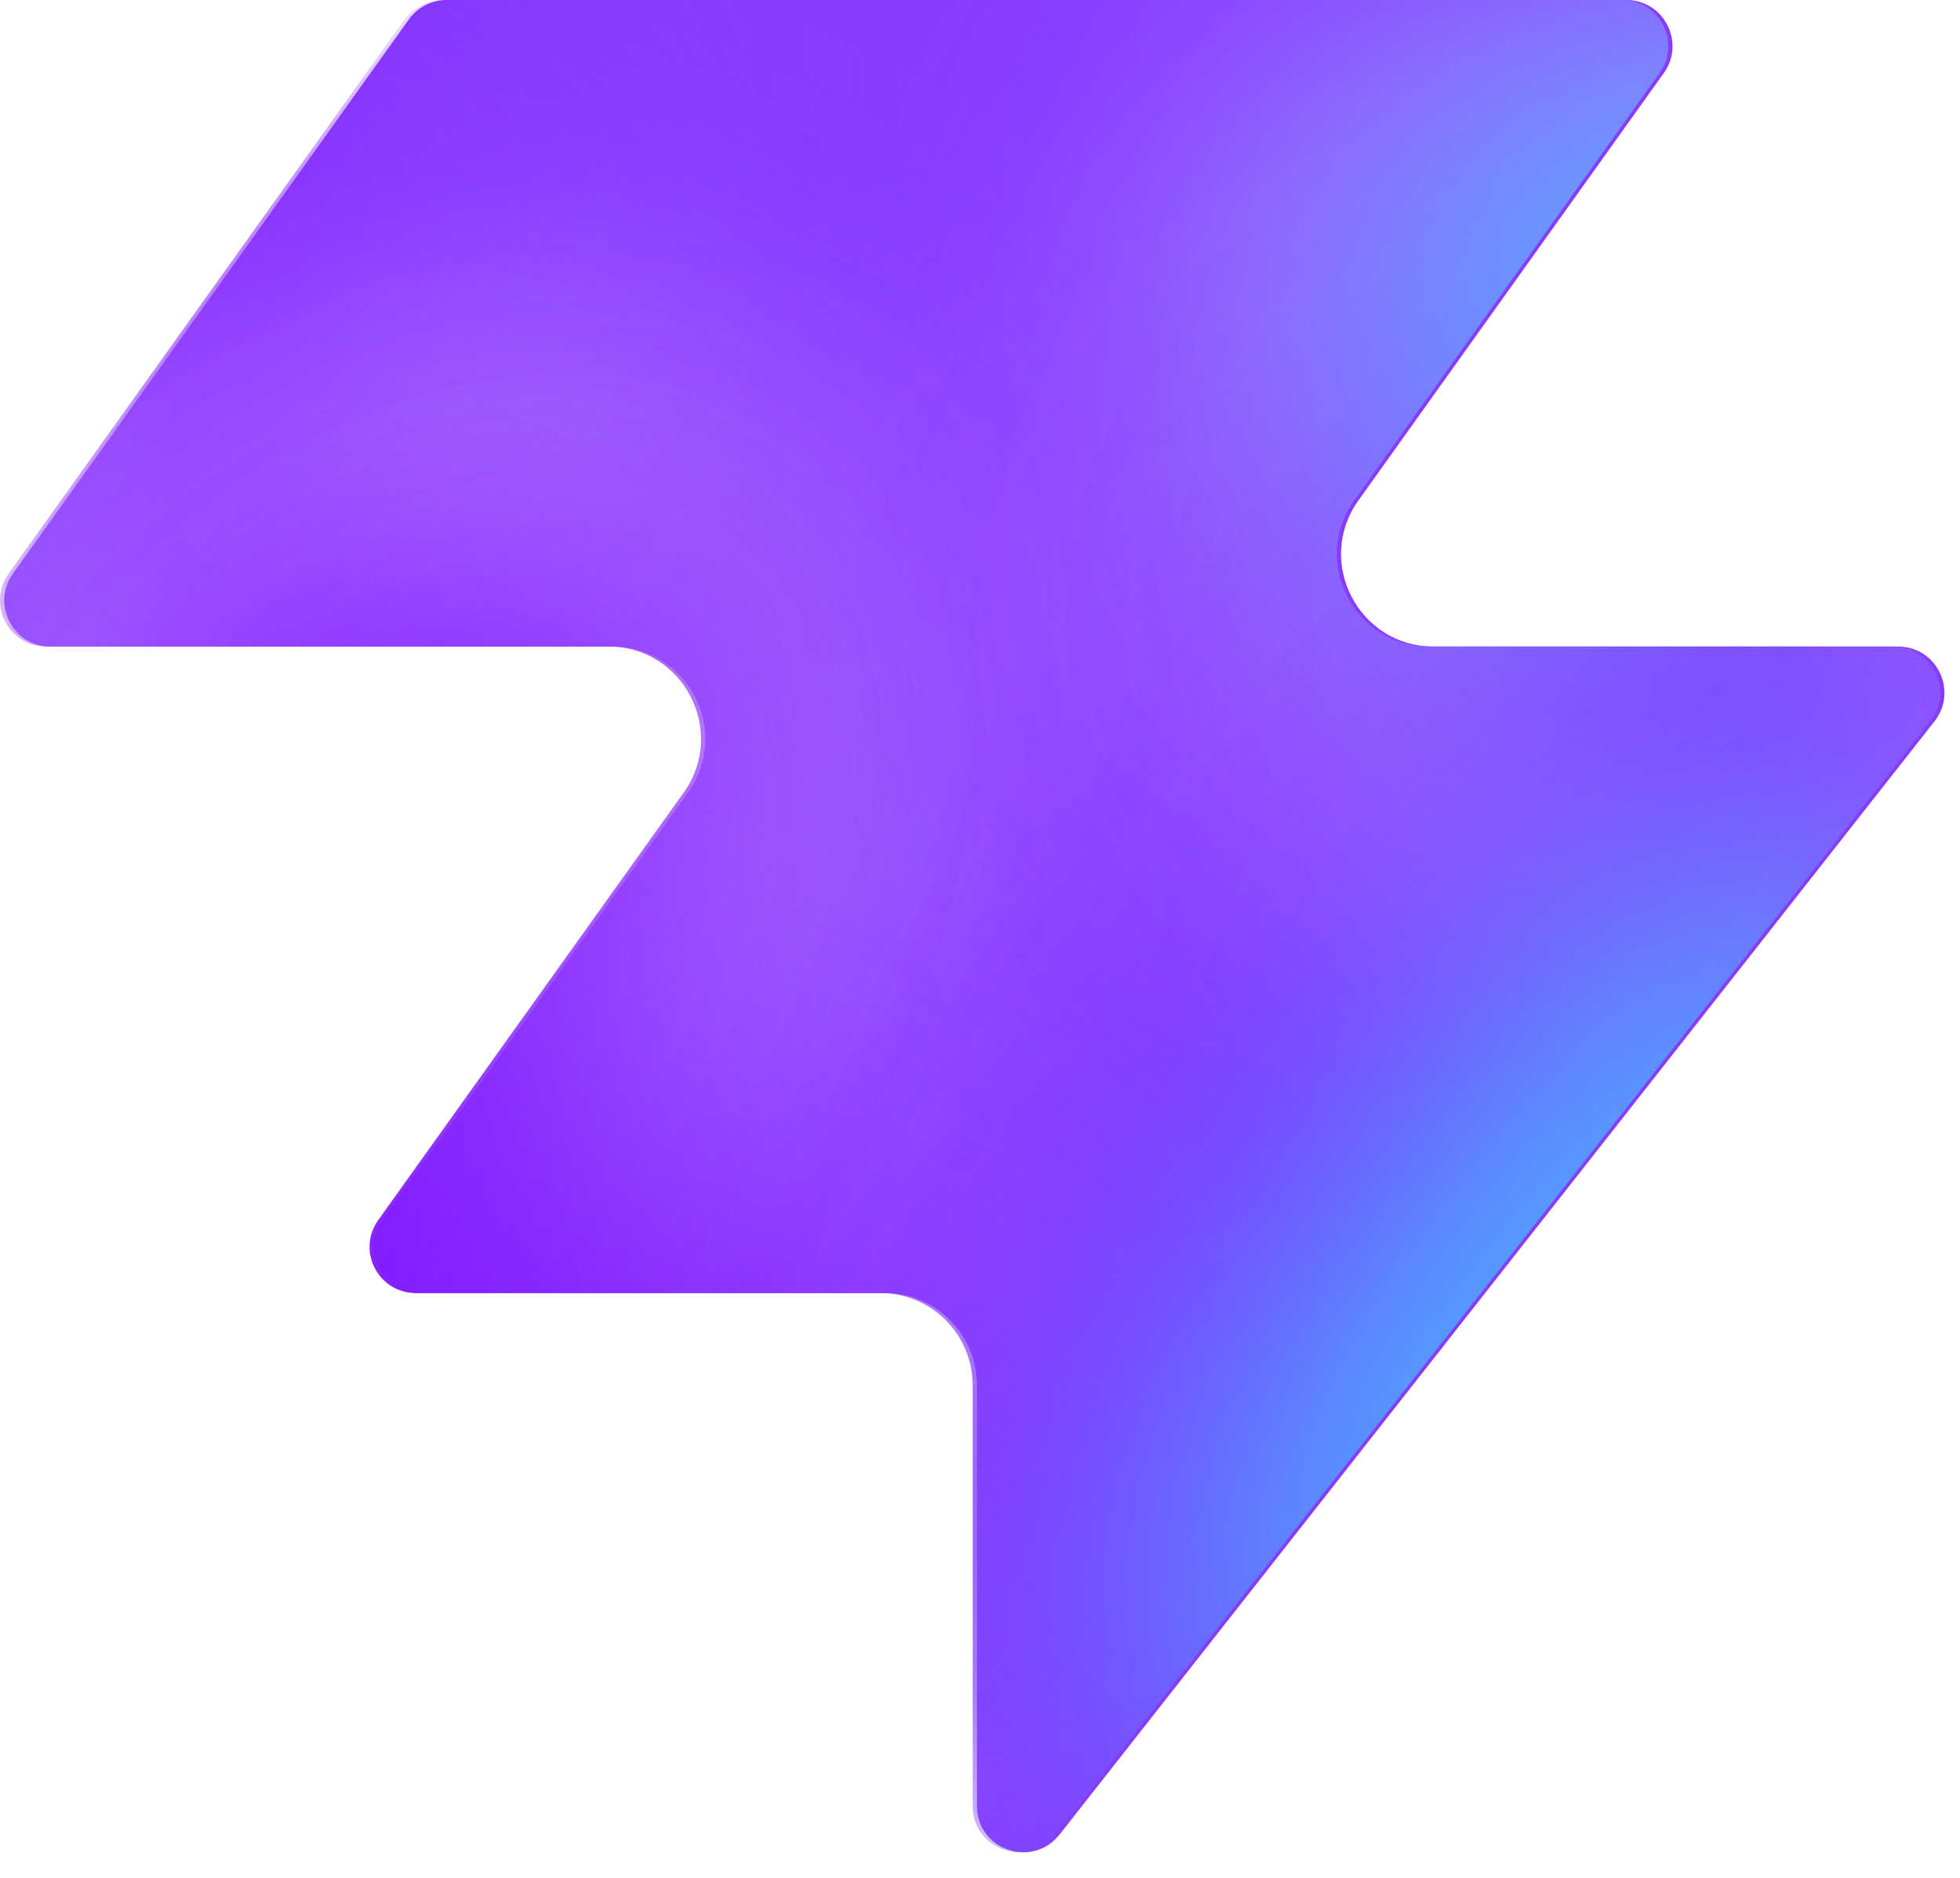
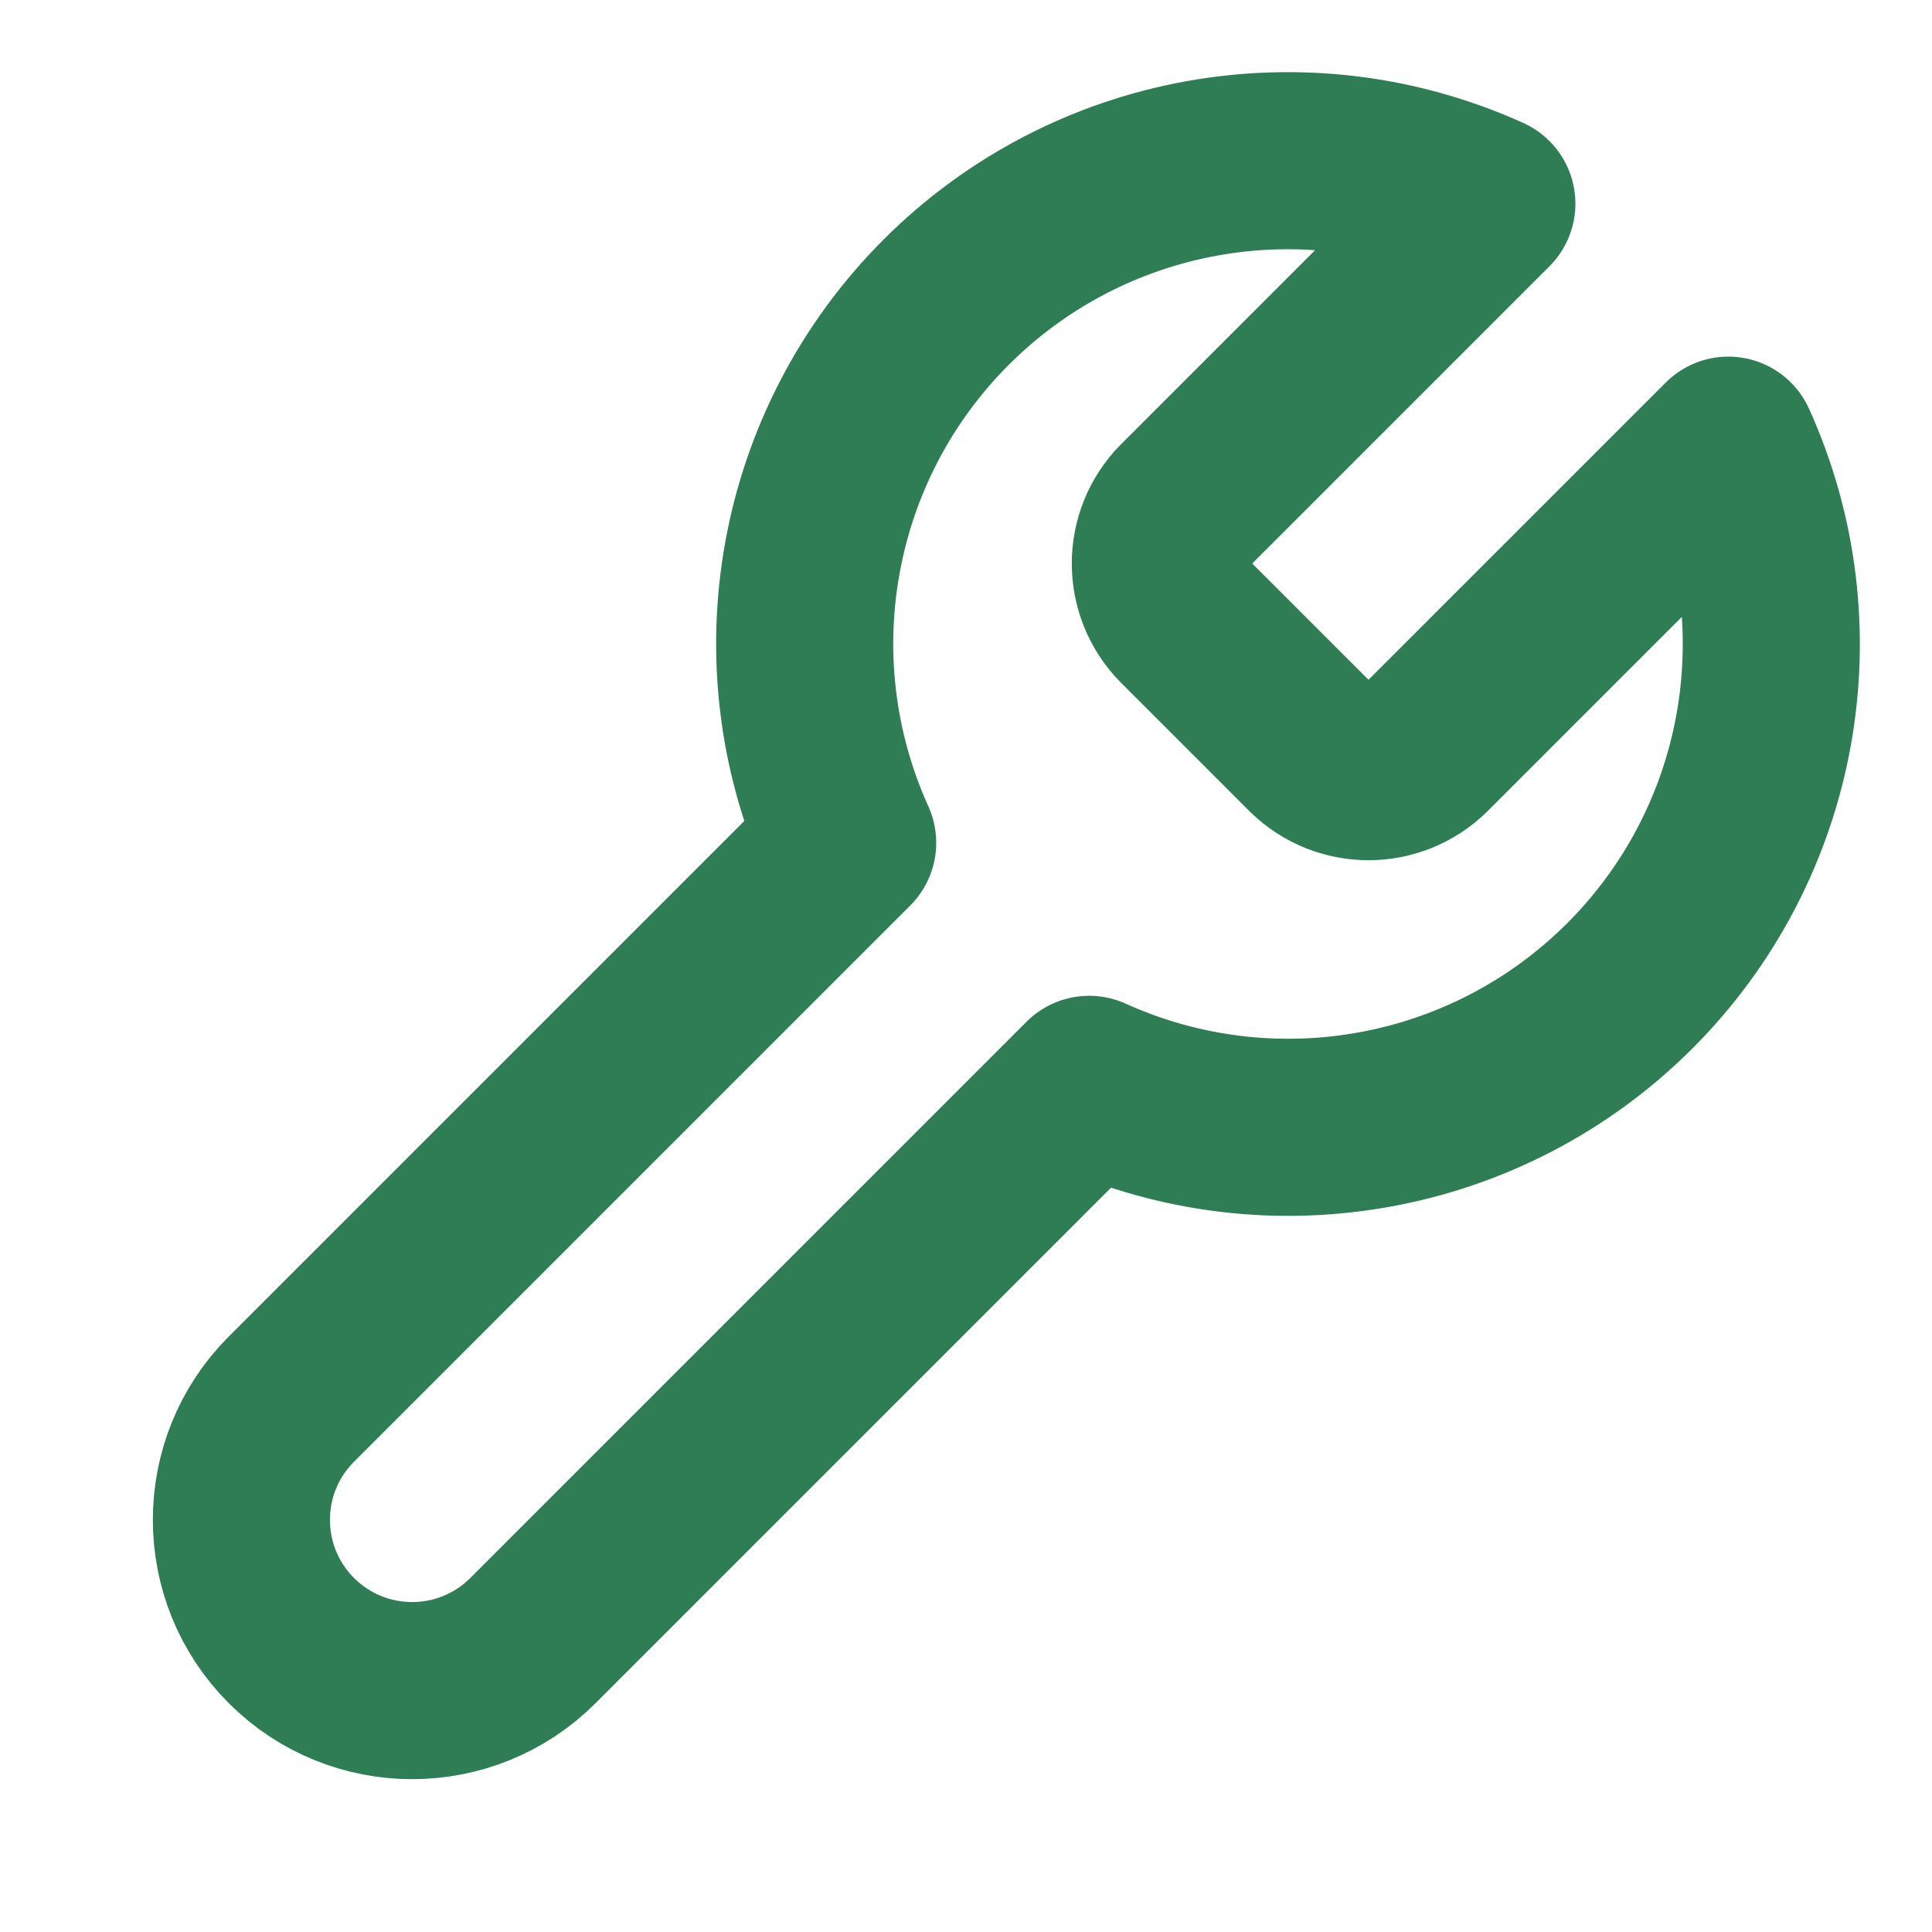
- <svg xmlns="http://www.w3.org/2000/svg" width="48" height="46" fill="none" viewBox="0 0 48 46">
-   <path fill="#863bff" d="M25.946 44.938c-.664.845-2.021.375-2.021-.698V33.937a2.26 2.26 0 0 0-2.262-2.262H10.287c-.92 0-1.456-1.04-.92-1.788l7.48-10.471c1.07-1.497 0-3.578-1.842-3.578H1.237c-.92 0-1.456-1.04-.92-1.788L10.013.474c.214-.297.556-.474.92-.474h28.894c.92 0 1.456 1.04.92 1.788l-7.48 10.471c-1.07 1.498 0 3.579 1.842 3.579h11.377c.943 0 1.473 1.088.89 1.83L25.947 44.94z" style="fill:#863bff;fill:color(display-p3 .525 .23 1);fill-opacity:1" />
-   <mask id="a" width="48" height="46" x="0" y="0" maskUnits="userSpaceOnUse" style="mask-type:alpha">
-     <path fill="#000" d="M25.842 44.938c-.664.844-2.021.375-2.021-.698V33.937a2.26 2.26 0 0 0-2.262-2.262H10.183c-.92 0-1.456-1.04-.92-1.788l7.48-10.471c1.07-1.498 0-3.579-1.842-3.579H1.133c-.92 0-1.456-1.04-.92-1.787L9.91.473c.214-.297.556-.474.92-.474h28.894c.92 0 1.456 1.04.92 1.788l-7.48 10.471c-1.07 1.498 0 3.578 1.842 3.578h11.377c.943 0 1.473 1.088.89 1.832L25.843 44.94z" style="fill:#000;fill-opacity:1" />
-   </mask>
-   <g mask="url(#a)">
-     <g filter="url(#b)">
-       <ellipse cx="5.508" cy="14.704" fill="#ede6ff" rx="5.508" ry="14.704" style="fill:#ede6ff;fill:color(display-p3 .927 .903 1);fill-opacity:1" transform="matrix(.00324 1 1 -.00324 -4.47 31.516)" />
-     </g>
-     <g filter="url(#c)">
-       <ellipse cx="10.399" cy="29.851" fill="#ede6ff" rx="10.399" ry="29.851" style="fill:#ede6ff;fill:color(display-p3 .927 .903 1);fill-opacity:1" transform="matrix(.00324 1 1 -.00324 -39.328 7.883)" />
-     </g>
-     <g filter="url(#d)">
-       <ellipse cx="5.508" cy="30.487" fill="#7e14ff" rx="5.508" ry="30.487" style="fill:#7e14ff;fill:color(display-p3 .492 .077 1);fill-opacity:1" transform="rotate(89.814 -25.913 -14.639)scale(1 -1)" />
-     </g>
-     <g filter="url(#e)">
-       <ellipse cx="5.508" cy="30.599" fill="#7e14ff" rx="5.508" ry="30.599" style="fill:#7e14ff;fill:color(display-p3 .492 .077 1);fill-opacity:1" transform="rotate(89.814 -32.644 -3.334)scale(1 -1)" />
-     </g>
-     <g filter="url(#f)">
-       <ellipse cx="5.508" cy="30.599" fill="#7e14ff" rx="5.508" ry="30.599" style="fill:#7e14ff;fill:color(display-p3 .492 .077 1);fill-opacity:1" transform="matrix(.00324 1 1 -.00324 -34.34 30.47)" />
-     </g>
-     <g filter="url(#g)">
-       <ellipse cx="14.072" cy="22.078" fill="#ede6ff" rx="14.072" ry="22.078" style="fill:#ede6ff;fill:color(display-p3 .927 .903 1);fill-opacity:1" transform="rotate(93.35 24.506 48.493)scale(-1 1)" />
-     </g>
-     <g filter="url(#h)">
-       <ellipse cx="3.47" cy="21.501" fill="#7e14ff" rx="3.47" ry="21.501" style="fill:#7e14ff;fill:color(display-p3 .492 .077 1);fill-opacity:1" transform="rotate(89.009 28.708 47.59)scale(-1 1)" />
-     </g>
-     <g filter="url(#i)">
-       <ellipse cx="3.47" cy="21.501" fill="#7e14ff" rx="3.47" ry="21.501" style="fill:#7e14ff;fill:color(display-p3 .492 .077 1);fill-opacity:1" transform="rotate(89.009 28.708 47.59)scale(-1 1)" />
-     </g>
-     <g filter="url(#j)">
-       <ellipse cx=".387" cy="8.972" fill="#7e14ff" rx="4.407" ry="29.108" style="fill:#7e14ff;fill:color(display-p3 .492 .077 1);fill-opacity:1" transform="rotate(39.51 .387 8.972)" />
-     </g>
-     <g filter="url(#k)">
-       <ellipse cx="47.523" cy="-6.092" fill="#7e14ff" rx="4.407" ry="29.108" style="fill:#7e14ff;fill:color(display-p3 .492 .077 1);fill-opacity:1" transform="rotate(37.892 47.523 -6.092)" />
-     </g>
-     <g filter="url(#l)">
-       <ellipse cx="41.412" cy="6.333" fill="#47bfff" rx="5.971" ry="9.665" style="fill:#47bfff;fill:color(display-p3 .28 .748 1);fill-opacity:1" transform="rotate(37.892 41.412 6.333)" />
-     </g>
-     <g filter="url(#m)">
-       <ellipse cx="-1.879" cy="38.332" fill="#7e14ff" rx="4.407" ry="29.108" style="fill:#7e14ff;fill:color(display-p3 .492 .077 1);fill-opacity:1" transform="rotate(37.892 -1.88 38.332)" />
-     </g>
-     <g filter="url(#n)">
-       <ellipse cx="-1.879" cy="38.332" fill="#7e14ff" rx="4.407" ry="29.108" style="fill:#7e14ff;fill:color(display-p3 .492 .077 1);fill-opacity:1" transform="rotate(37.892 -1.88 38.332)" />
-     </g>
-     <g filter="url(#o)">
-       <ellipse cx="35.651" cy="29.907" fill="#7e14ff" rx="4.407" ry="29.108" style="fill:#7e14ff;fill:color(display-p3 .492 .077 1);fill-opacity:1" transform="rotate(37.892 35.651 29.907)" />
-     </g>
-     <g filter="url(#p)">
-       <ellipse cx="38.418" cy="32.4" fill="#47bfff" rx="5.971" ry="15.297" style="fill:#47bfff;fill:color(display-p3 .28 .748 1);fill-opacity:1" transform="rotate(37.892 38.418 32.4)" />
-     </g>
-   </g>
-   <defs>
-     <filter id="b" width="60.045" height="41.654" x="-19.77" y="16.149" color-interpolation-filters="sRGB" filterUnits="userSpaceOnUse">
-       <feFlood flood-opacity="0" result="BackgroundImageFix" />
-       <feBlend in="SourceGraphic" in2="BackgroundImageFix" result="shape" />
-       <feGaussianBlur result="effect1_foregroundBlur_2002_17158" stdDeviation="7.659" />
-     </filter>
-     <filter id="c" width="90.34" height="51.437" x="-54.613" y="-7.533" color-interpolation-filters="sRGB" filterUnits="userSpaceOnUse">
-       <feFlood flood-opacity="0" result="BackgroundImageFix" />
-       <feBlend in="SourceGraphic" in2="BackgroundImageFix" result="shape" />
-       <feGaussianBlur result="effect1_foregroundBlur_2002_17158" stdDeviation="7.659" />
-     </filter>
-     <filter id="d" width="79.355" height="29.4" x="-49.64" y="2.03" color-interpolation-filters="sRGB" filterUnits="userSpaceOnUse">
-       <feFlood flood-opacity="0" result="BackgroundImageFix" />
-       <feBlend in="SourceGraphic" in2="BackgroundImageFix" result="shape" />
-       <feGaussianBlur result="effect1_foregroundBlur_2002_17158" stdDeviation="4.596" />
-     </filter>
-     <filter id="e" width="79.579" height="29.4" x="-45.045" y="20.029" color-interpolation-filters="sRGB" filterUnits="userSpaceOnUse">
-       <feFlood flood-opacity="0" result="BackgroundImageFix" />
-       <feBlend in="SourceGraphic" in2="BackgroundImageFix" result="shape" />
-       <feGaussianBlur result="effect1_foregroundBlur_2002_17158" stdDeviation="4.596" />
-     </filter>
-     <filter id="f" width="79.579" height="29.4" x="-43.513" y="21.178" color-interpolation-filters="sRGB" filterUnits="userSpaceOnUse">
-       <feFlood flood-opacity="0" result="BackgroundImageFix" />
-       <feBlend in="SourceGraphic" in2="BackgroundImageFix" result="shape" />
-       <feGaussianBlur result="effect1_foregroundBlur_2002_17158" stdDeviation="4.596" />
-     </filter>
-     <filter id="g" width="74.749" height="58.852" x="15.756" y="-17.901" color-interpolation-filters="sRGB" filterUnits="userSpaceOnUse">
-       <feFlood flood-opacity="0" result="BackgroundImageFix" />
-       <feBlend in="SourceGraphic" in2="BackgroundImageFix" result="shape" />
-       <feGaussianBlur result="effect1_foregroundBlur_2002_17158" stdDeviation="7.659" />
-     </filter>
-     <filter id="h" width="61.377" height="25.362" x="23.548" y="2.284" color-interpolation-filters="sRGB" filterUnits="userSpaceOnUse">
-       <feFlood flood-opacity="0" result="BackgroundImageFix" />
-       <feBlend in="SourceGraphic" in2="BackgroundImageFix" result="shape" />
-       <feGaussianBlur result="effect1_foregroundBlur_2002_17158" stdDeviation="4.596" />
-     </filter>
-     <filter id="i" width="61.377" height="25.362" x="23.548" y="2.284" color-interpolation-filters="sRGB" filterUnits="userSpaceOnUse">
-       <feFlood flood-opacity="0" result="BackgroundImageFix" />
-       <feBlend in="SourceGraphic" in2="BackgroundImageFix" result="shape" />
-       <feGaussianBlur result="effect1_foregroundBlur_2002_17158" stdDeviation="4.596" />
-     </filter>
-     <filter id="j" width="56.045" height="63.649" x="-27.636" y="-22.853" color-interpolation-filters="sRGB" filterUnits="userSpaceOnUse">
-       <feFlood flood-opacity="0" result="BackgroundImageFix" />
-       <feBlend in="SourceGraphic" in2="BackgroundImageFix" result="shape" />
-       <feGaussianBlur result="effect1_foregroundBlur_2002_17158" stdDeviation="4.596" />
-     </filter>
-     <filter id="k" width="54.814" height="64.646" x="20.116" y="-38.415" color-interpolation-filters="sRGB" filterUnits="userSpaceOnUse">
-       <feFlood flood-opacity="0" result="BackgroundImageFix" />
-       <feBlend in="SourceGraphic" in2="BackgroundImageFix" result="shape" />
-       <feGaussianBlur result="effect1_foregroundBlur_2002_17158" stdDeviation="4.596" />
-     </filter>
-     <filter id="l" width="33.541" height="35.313" x="24.641" y="-11.323" color-interpolation-filters="sRGB" filterUnits="userSpaceOnUse">
-       <feFlood flood-opacity="0" result="BackgroundImageFix" />
-       <feBlend in="SourceGraphic" in2="BackgroundImageFix" result="shape" />
-       <feGaussianBlur result="effect1_foregroundBlur_2002_17158" stdDeviation="4.596" />
-     </filter>
-     <filter id="m" width="54.814" height="64.646" x="-29.286" y="6.009" color-interpolation-filters="sRGB" filterUnits="userSpaceOnUse">
-       <feFlood flood-opacity="0" result="BackgroundImageFix" />
-       <feBlend in="SourceGraphic" in2="BackgroundImageFix" result="shape" />
-       <feGaussianBlur result="effect1_foregroundBlur_2002_17158" stdDeviation="4.596" />
-     </filter>
-     <filter id="n" width="54.814" height="64.646" x="-29.286" y="6.009" color-interpolation-filters="sRGB" filterUnits="userSpaceOnUse">
-       <feFlood flood-opacity="0" result="BackgroundImageFix" />
-       <feBlend in="SourceGraphic" in2="BackgroundImageFix" result="shape" />
-       <feGaussianBlur result="effect1_foregroundBlur_2002_17158" stdDeviation="4.596" />
-     </filter>
-     <filter id="o" width="54.814" height="64.646" x="8.244" y="-2.416" color-interpolation-filters="sRGB" filterUnits="userSpaceOnUse">
-       <feFlood flood-opacity="0" result="BackgroundImageFix" />
-       <feBlend in="SourceGraphic" in2="BackgroundImageFix" result="shape" />
-       <feGaussianBlur result="effect1_foregroundBlur_2002_17158" stdDeviation="4.596" />
-     </filter>
-     <filter id="p" width="39.409" height="43.623" x="18.713" y="10.588" color-interpolation-filters="sRGB" filterUnits="userSpaceOnUse">
-       <feFlood flood-opacity="0" result="BackgroundImageFix" />
-       <feBlend in="SourceGraphic" in2="BackgroundImageFix" result="shape" />
-       <feGaussianBlur result="effect1_foregroundBlur_2002_17158" stdDeviation="4.596" />
-     </filter>
-   </defs>
+ <svg xmlns="http://www.w3.org/2000/svg" viewBox="0 0 24 24">
+   <path d="M14.7 6.3a1 1 0 0 0 0 1.4l1.6 1.6a1 1 0 0 0 1.4 0l3.77-3.77a6 6 0 0 1-7.94 7.94l-6.91 6.91a2.12 2.12 0 0 1-3-3l6.91-6.91a6 6 0 0 1 7.94-7.94l-3.76 3.76z" fill="none" stroke="#2f7d55" stroke-width="2.2" stroke-linecap="round" stroke-linejoin="round" />
</svg>
